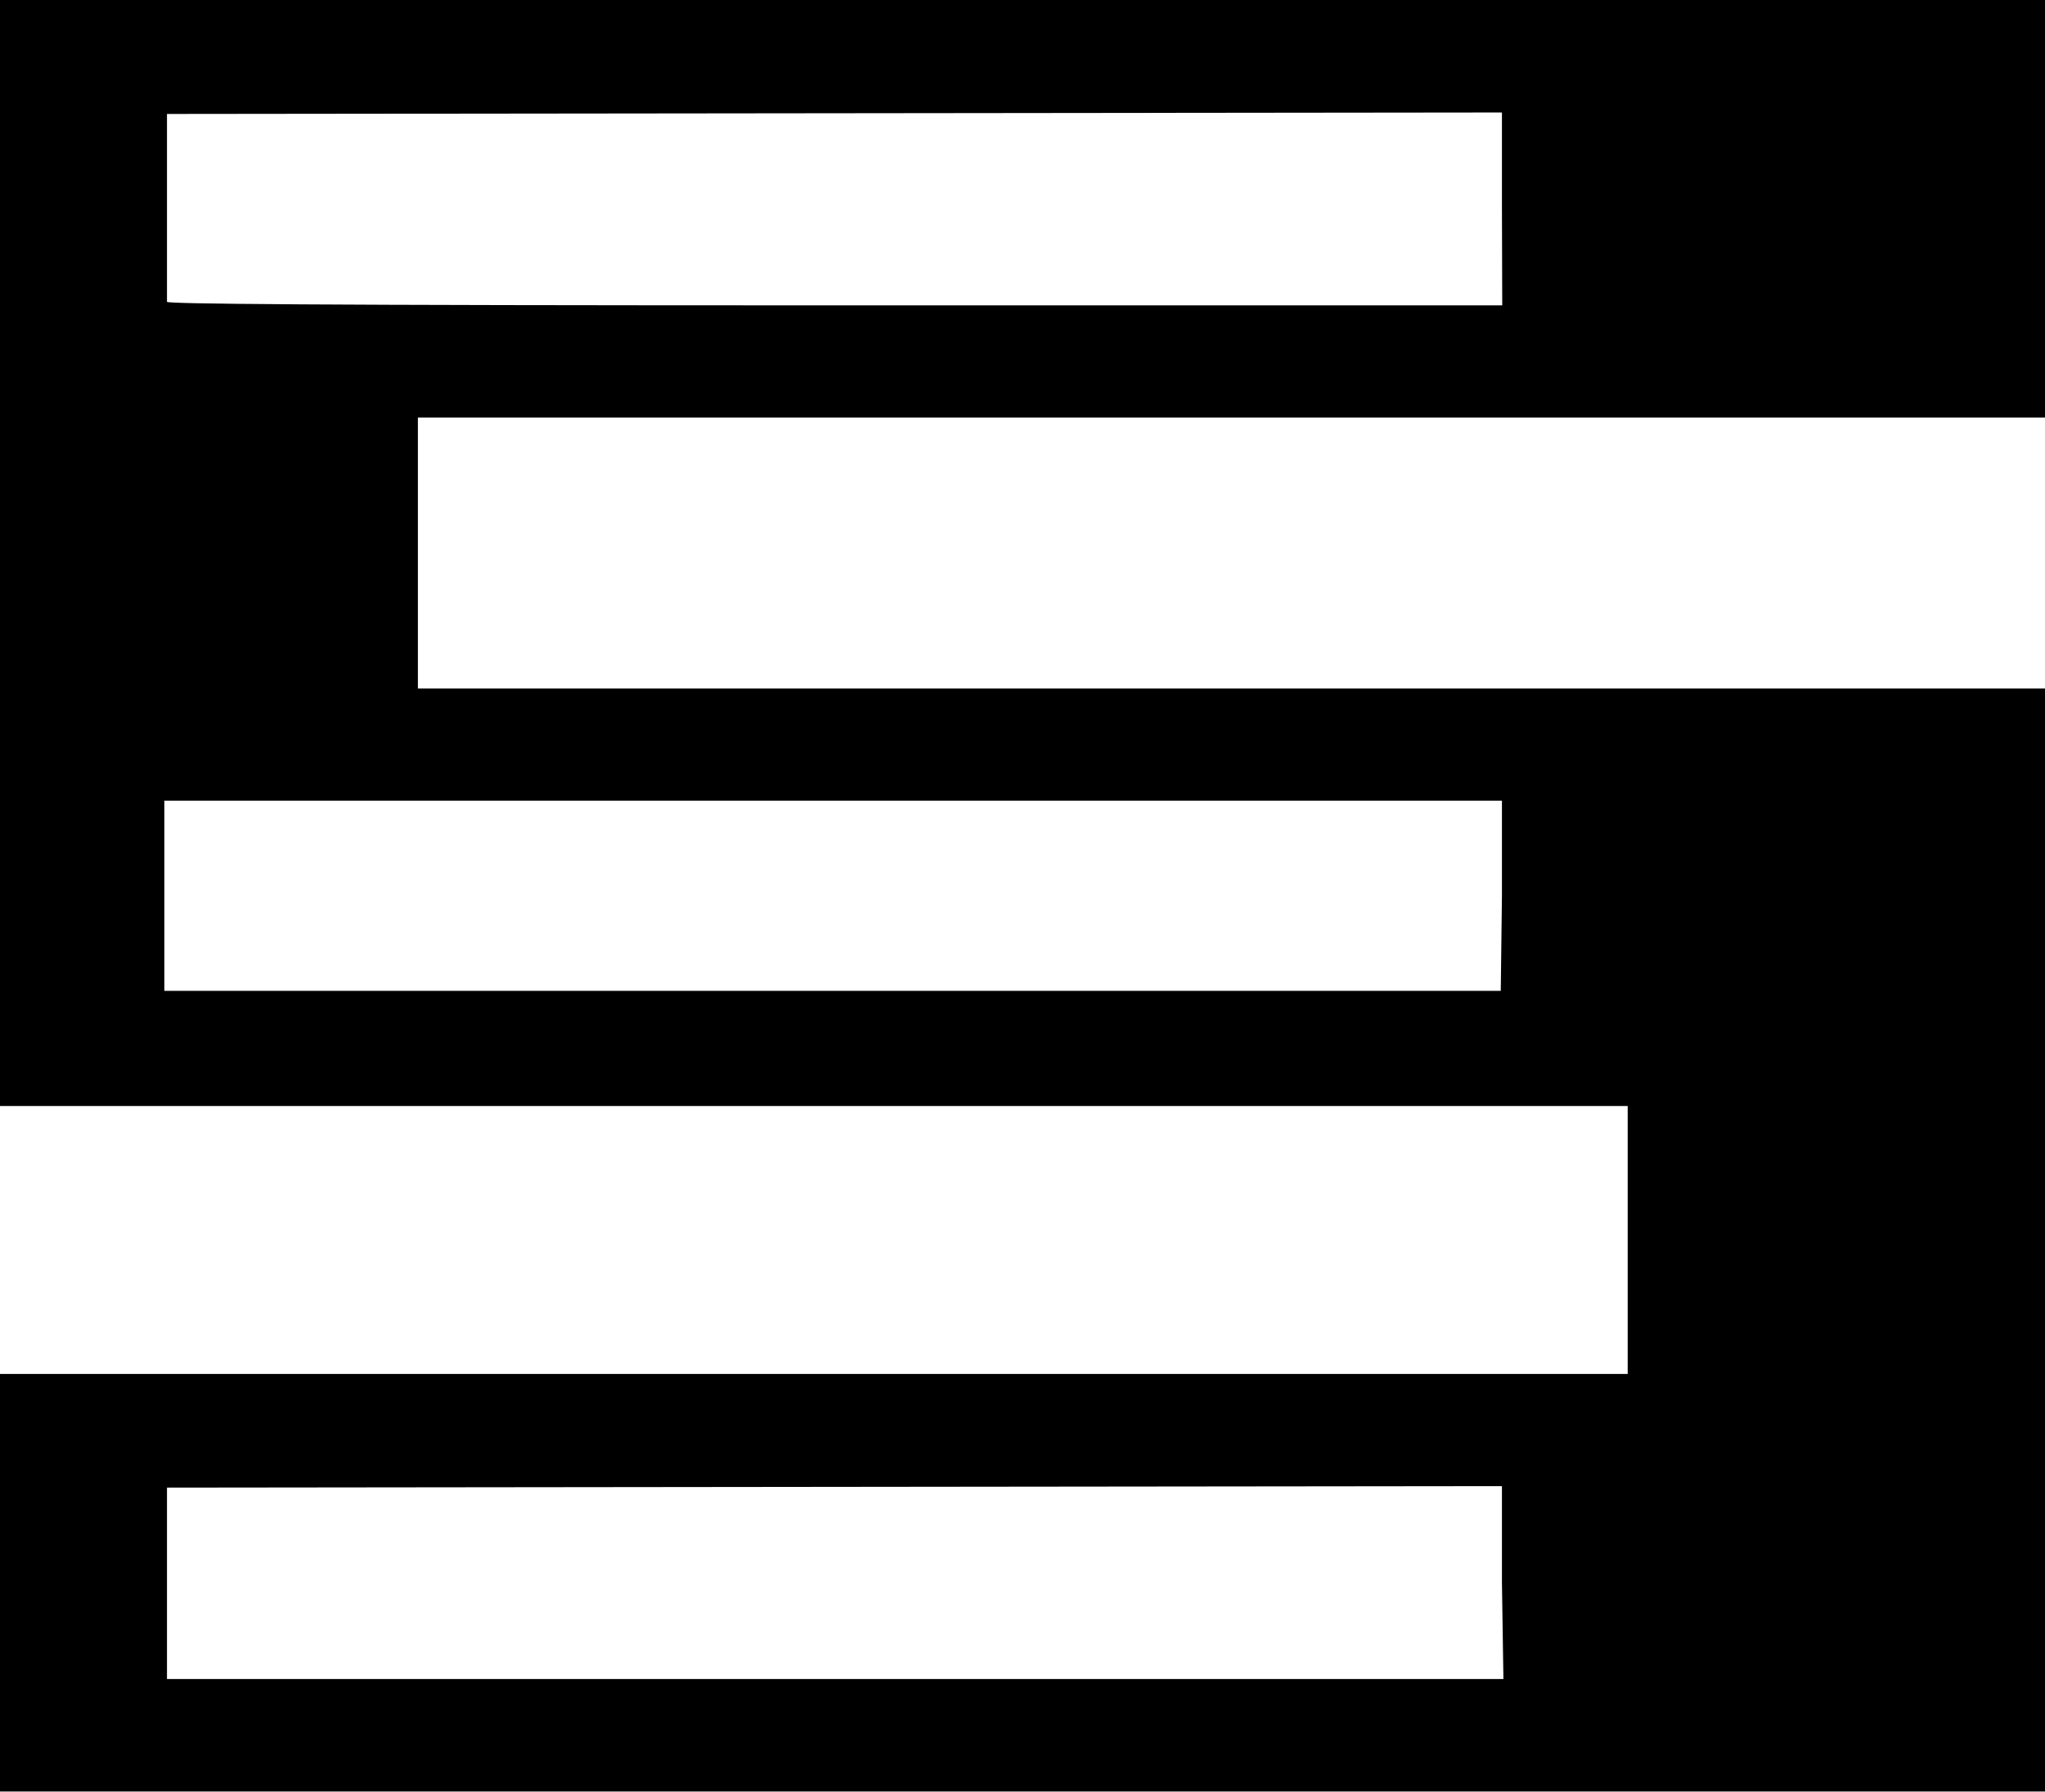
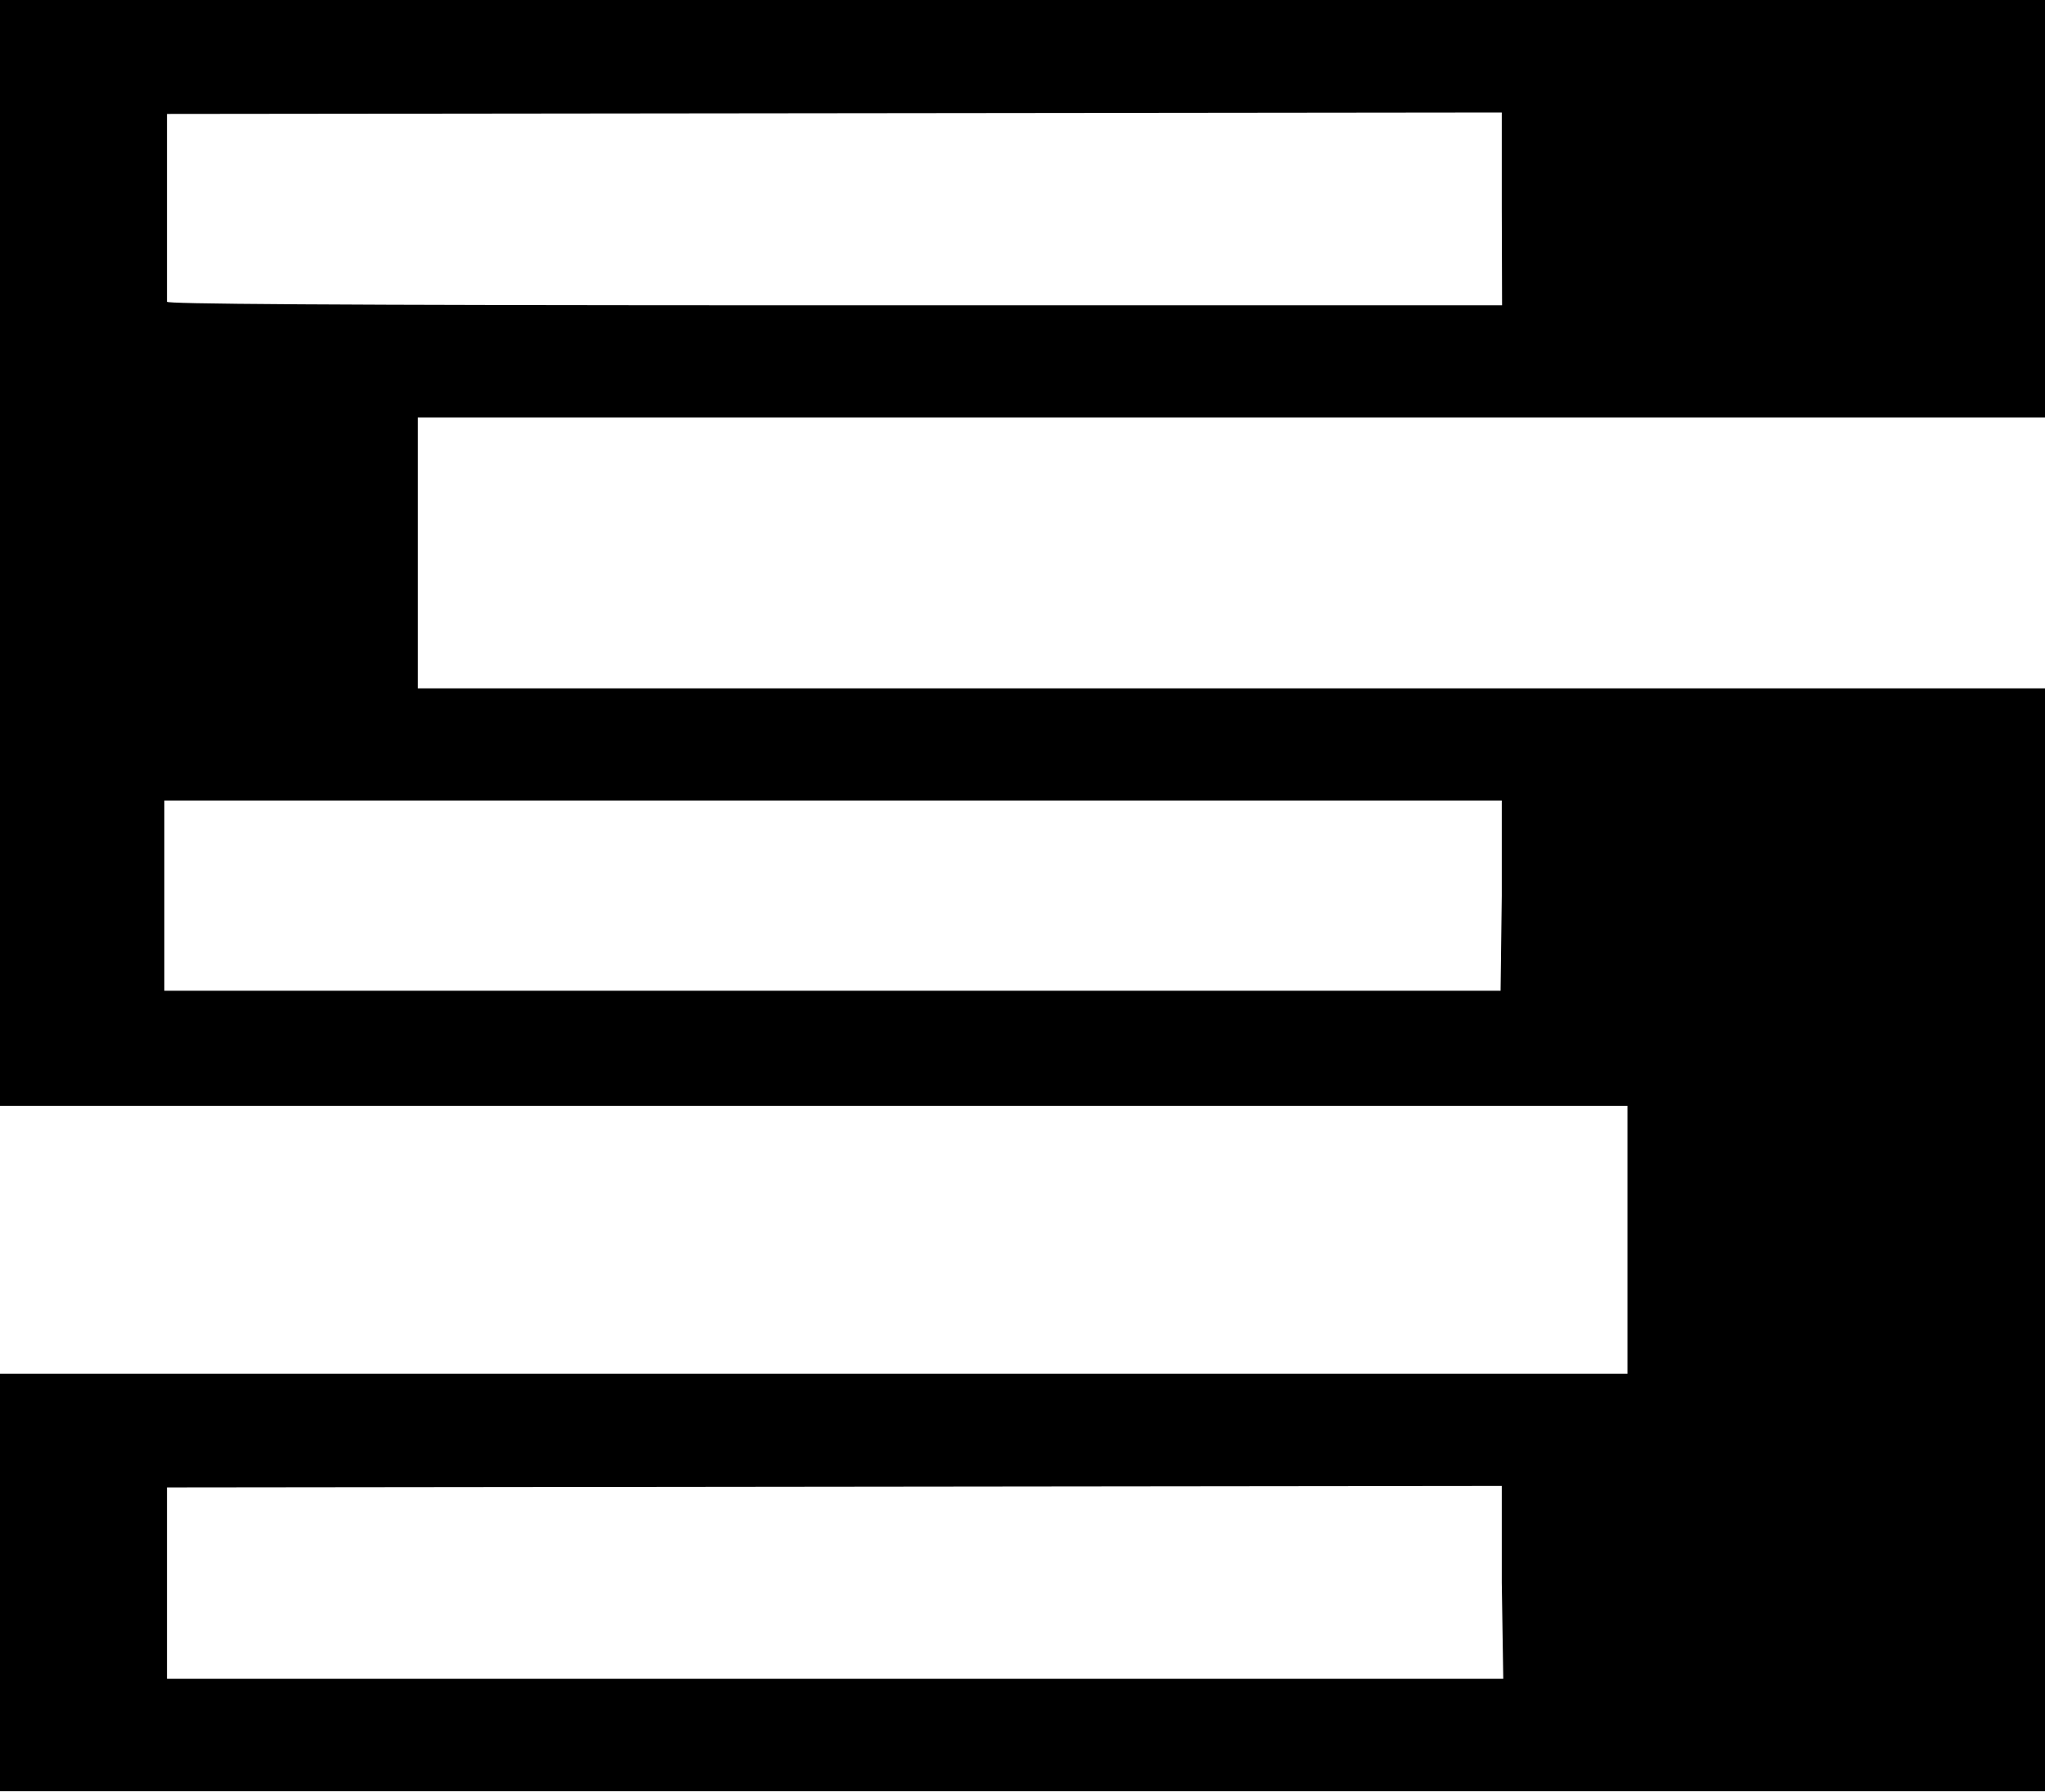
- <svg xmlns="http://www.w3.org/2000/svg" viewBox="0 0 69.44 60.84">
-   <path d="M50.18,53.75V46.66h55.27v-9.1H50.18V0h69.45V14.18H64.37v9.2h55.26V60.84H50.18Zm51,0V50.47l-45.33.05,0,3.25,0,3.25h45.38Zm0-23.33V27.19H55.76v6.46h45.38Zm0-23.33V3.82l-45.33.05,0,3.13c0,1.72,0,3.18,0,3.25s4.59.12,22.7.12h22.64Z" transform="translate(-50.18 0)" />
+ <svg xmlns="http://www.w3.org/2000/svg" version="1.1" viewBox="0 0 344.12 301.46">
+   <path d="m0 266.33v-35.131h273.86v-45.091h-273.86v-186.11h344.12v70.262h-273.81v45.586h273.81v185.61h-344.12zm252.71 0v-16.252l-224.61 0.248v32.208h224.86zm0-115.6v-16.005h-225.06v32.009h224.86zm0-115.6v-16.203l-224.61 0.248v15.509 16.104c0 0.347 22.743 0.595 112.48 0.595h112.18z" stroke-width="4.955" />
</svg>
